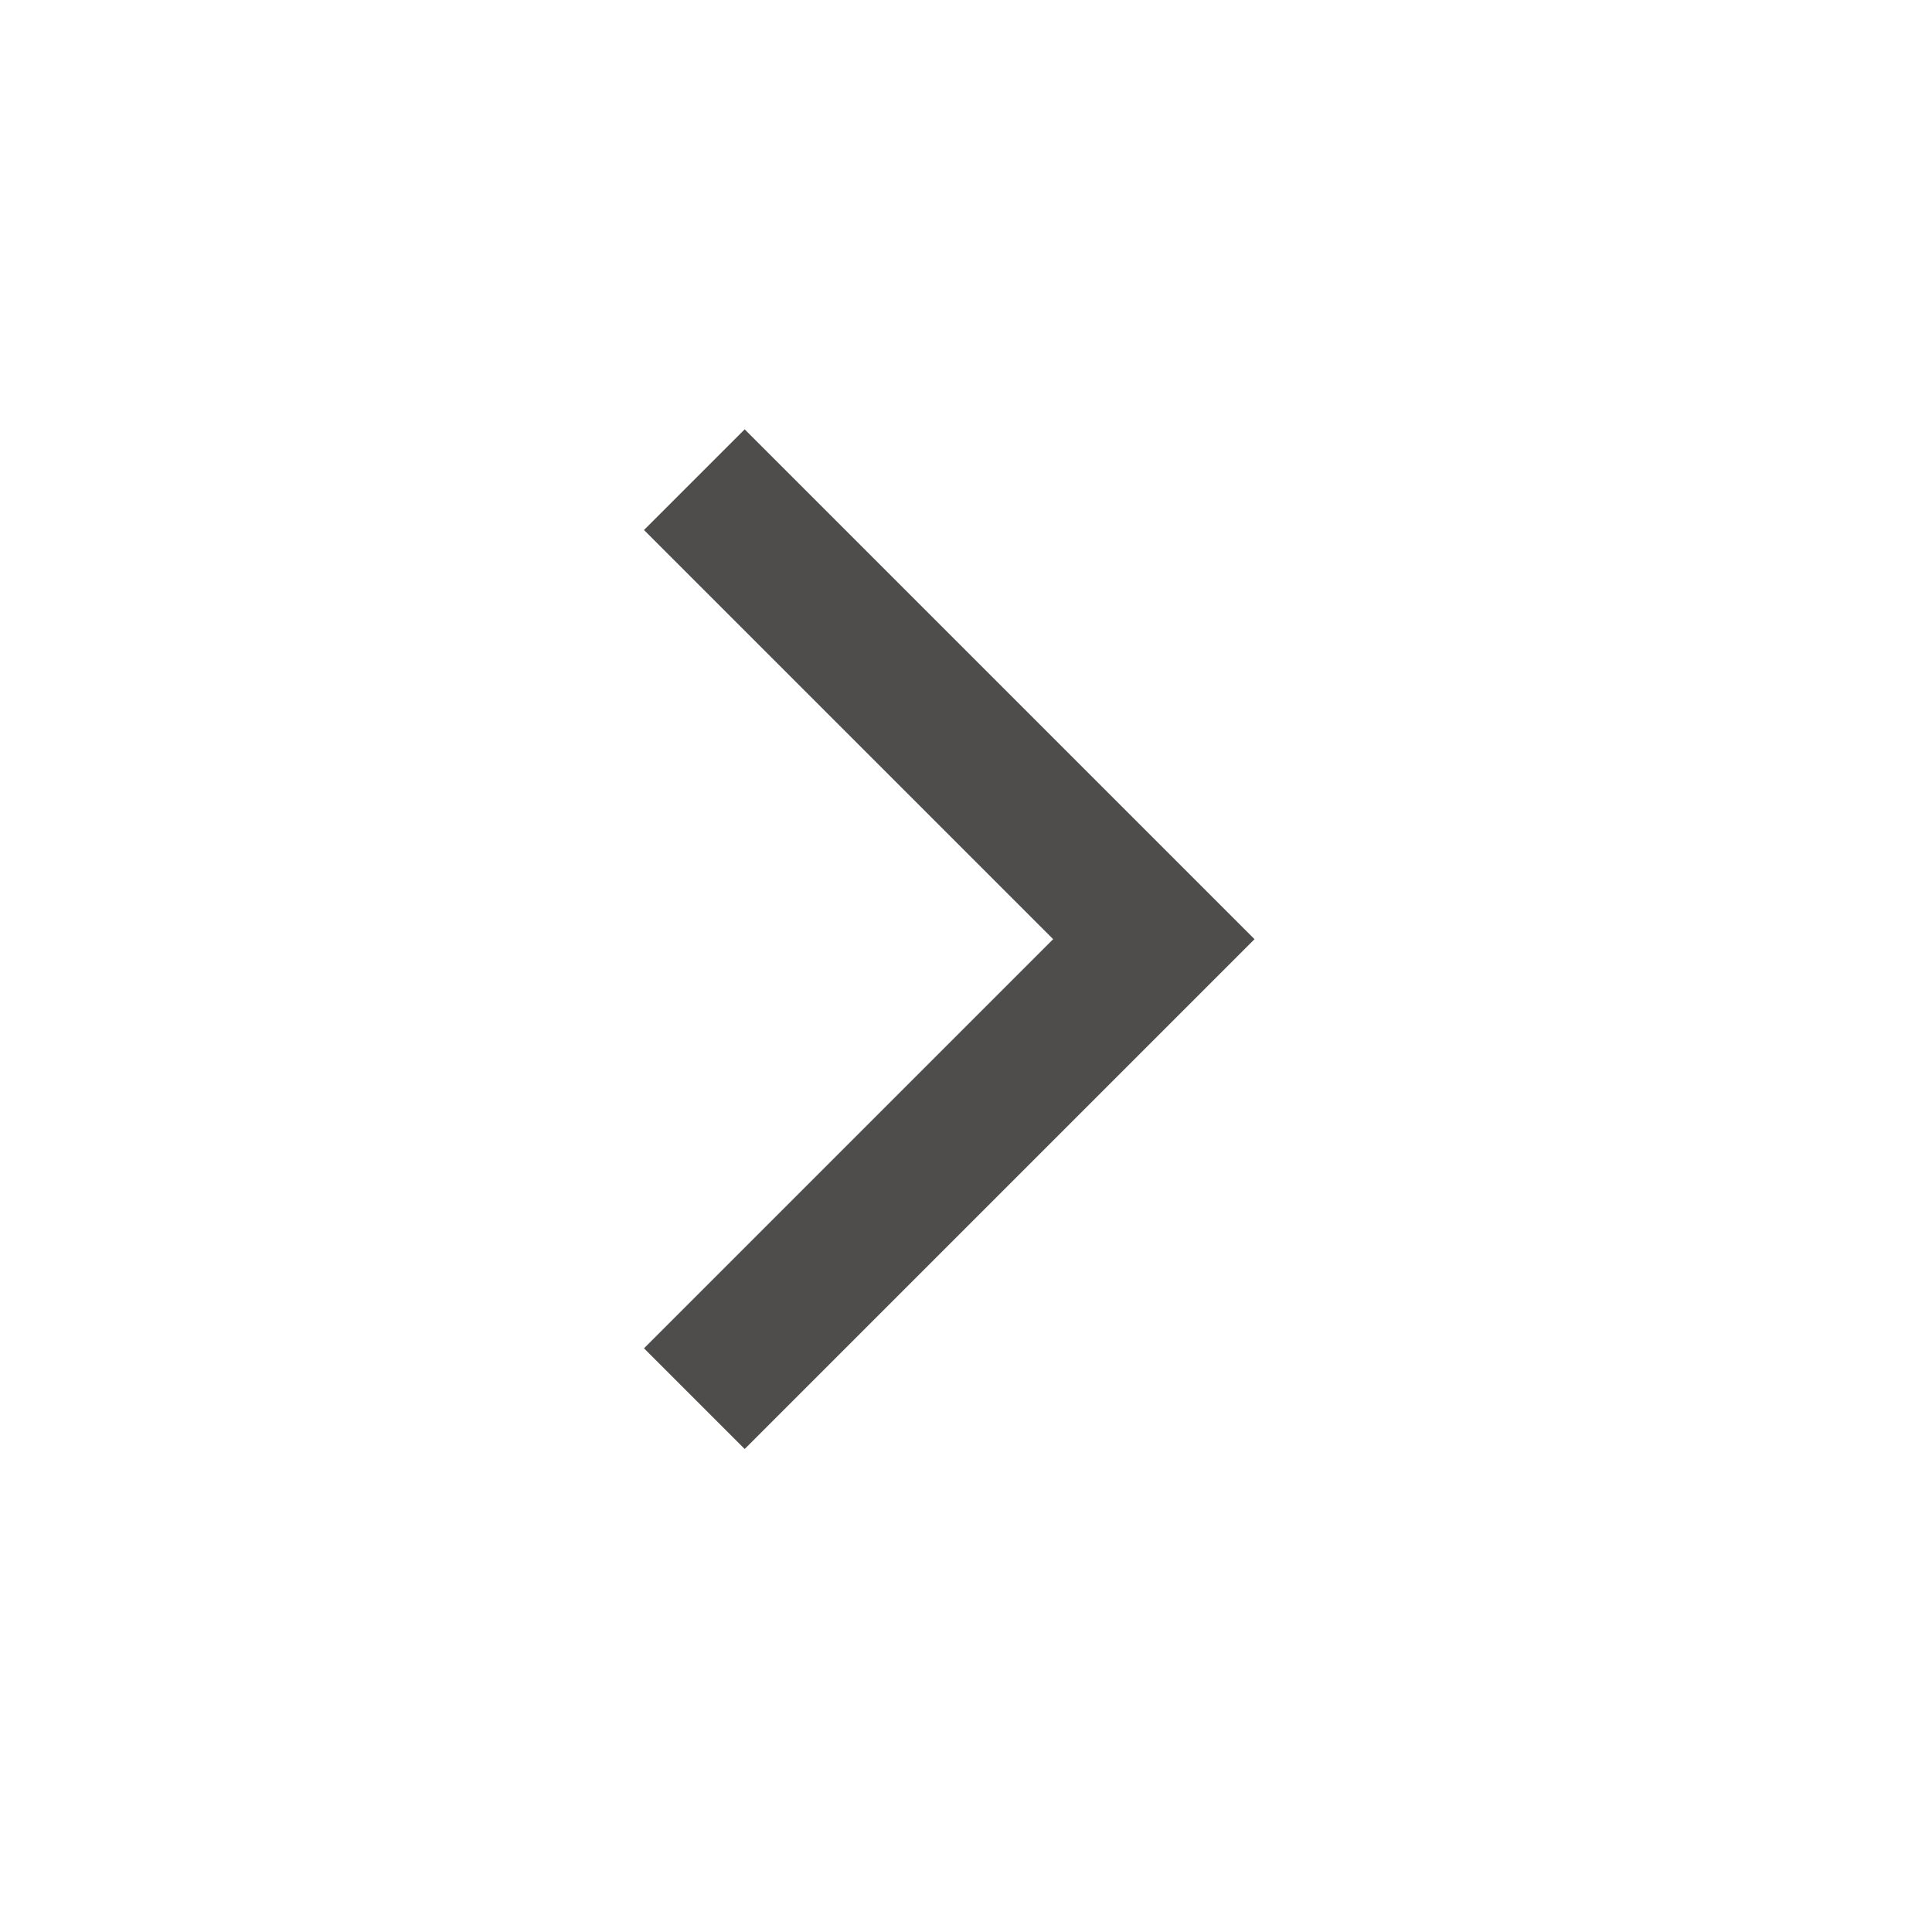
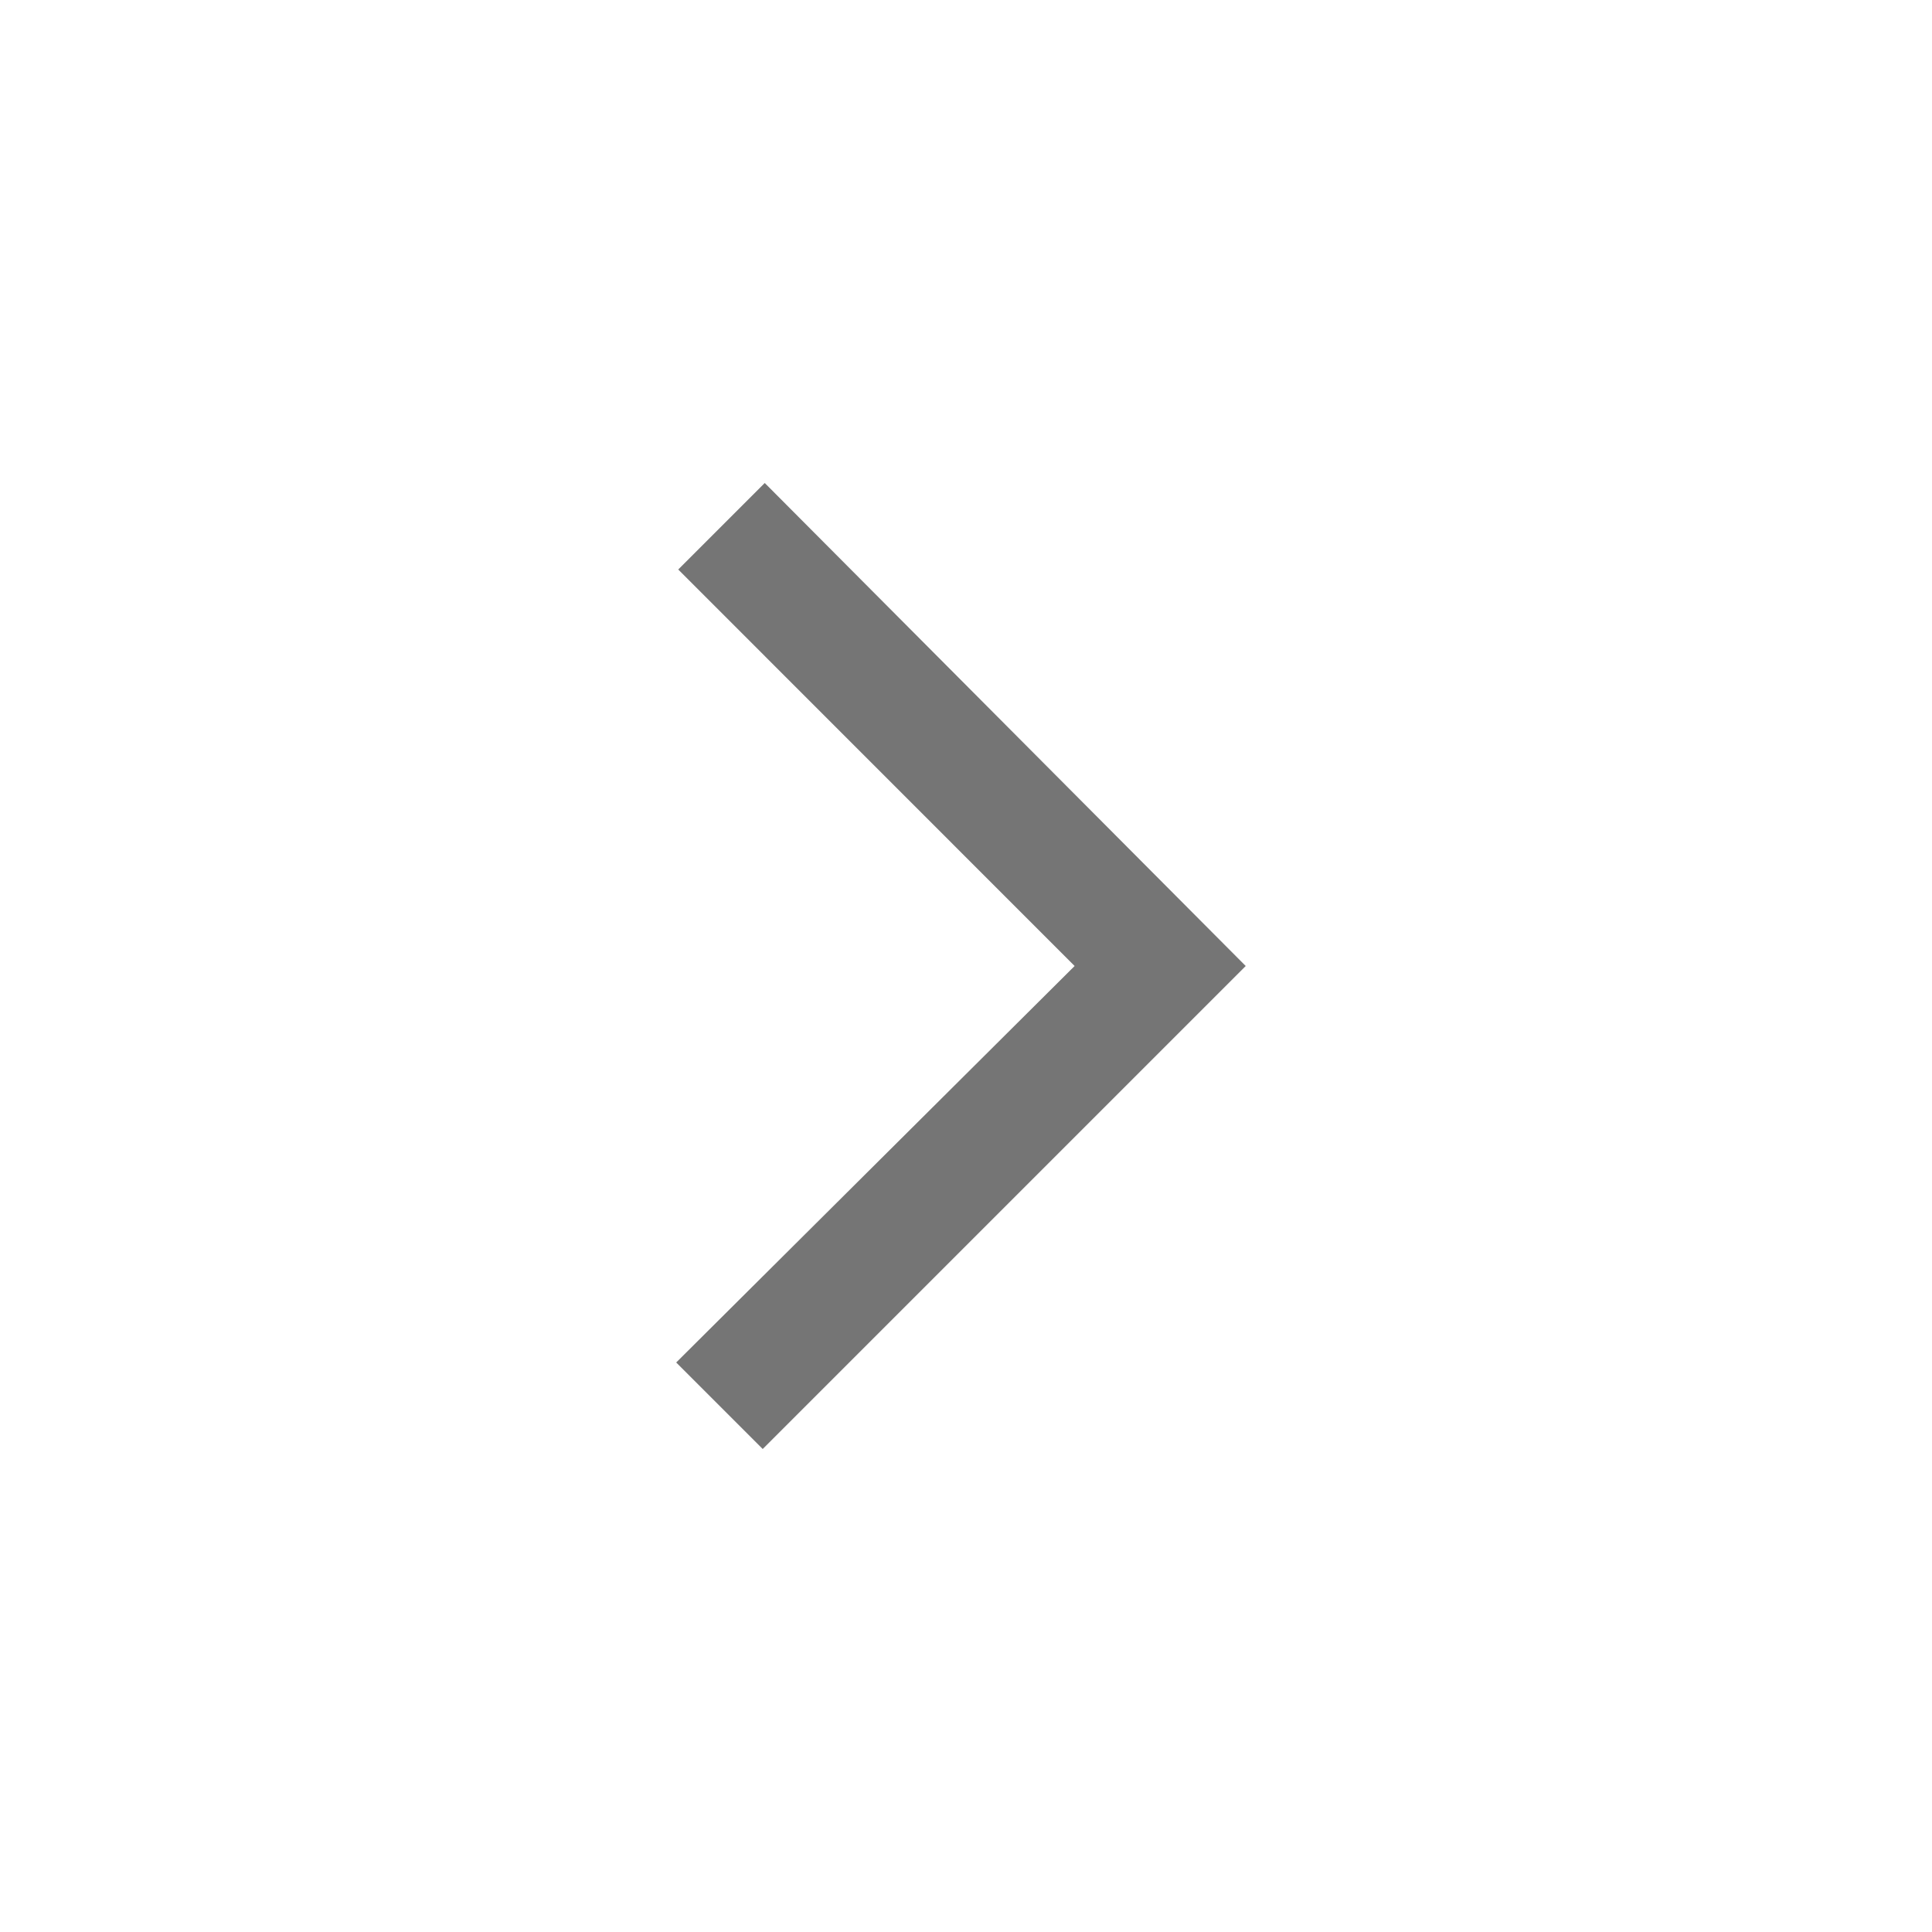
<svg xmlns="http://www.w3.org/2000/svg" width="18" height="18" viewBox="0 0 18 18" fill="none">
-   <path d="M9.812 8.75L6 4.938L6.938 4L11.688 8.75L6.938 13.5L6 12.562L9.812 8.75Z" fill="#4F4C4C" />
+   <path d="M11.606 9L7.106 13.5L6.3 12.694L10.012 9L6.319 5.306L7.125 4.5L11.606 9Z" fill="black" fill-opacity="0.54" />
</svg>
